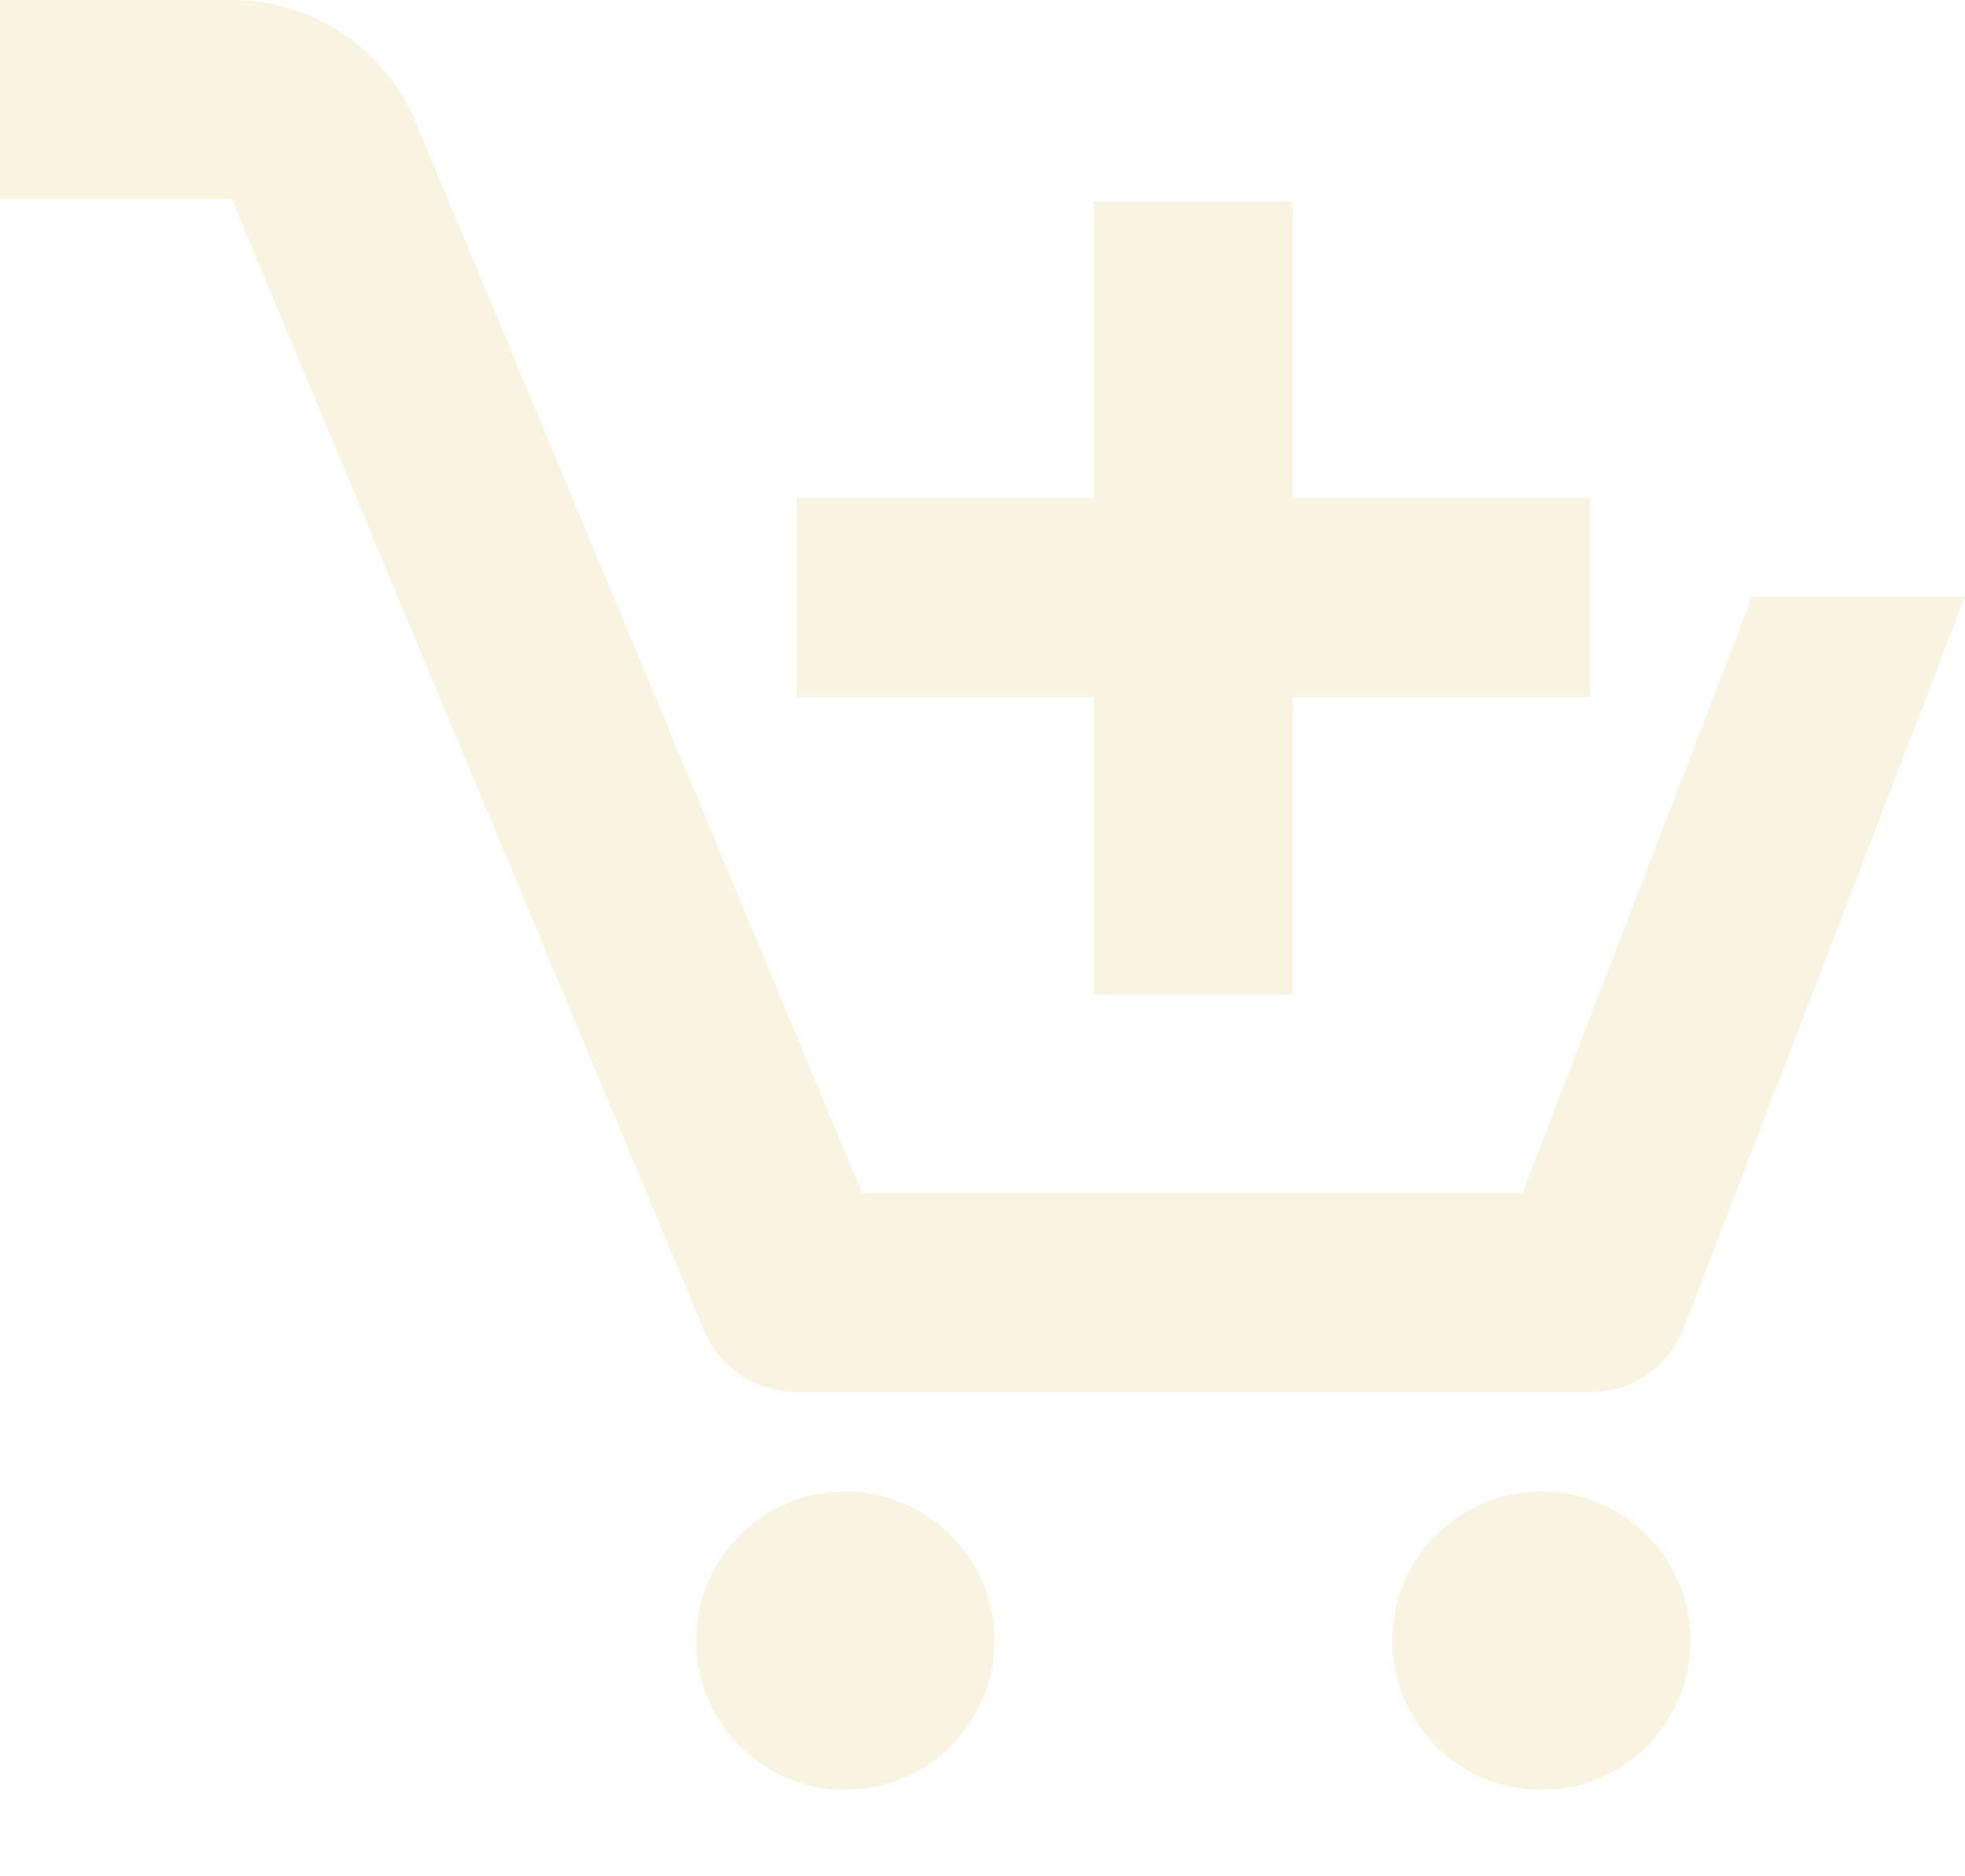
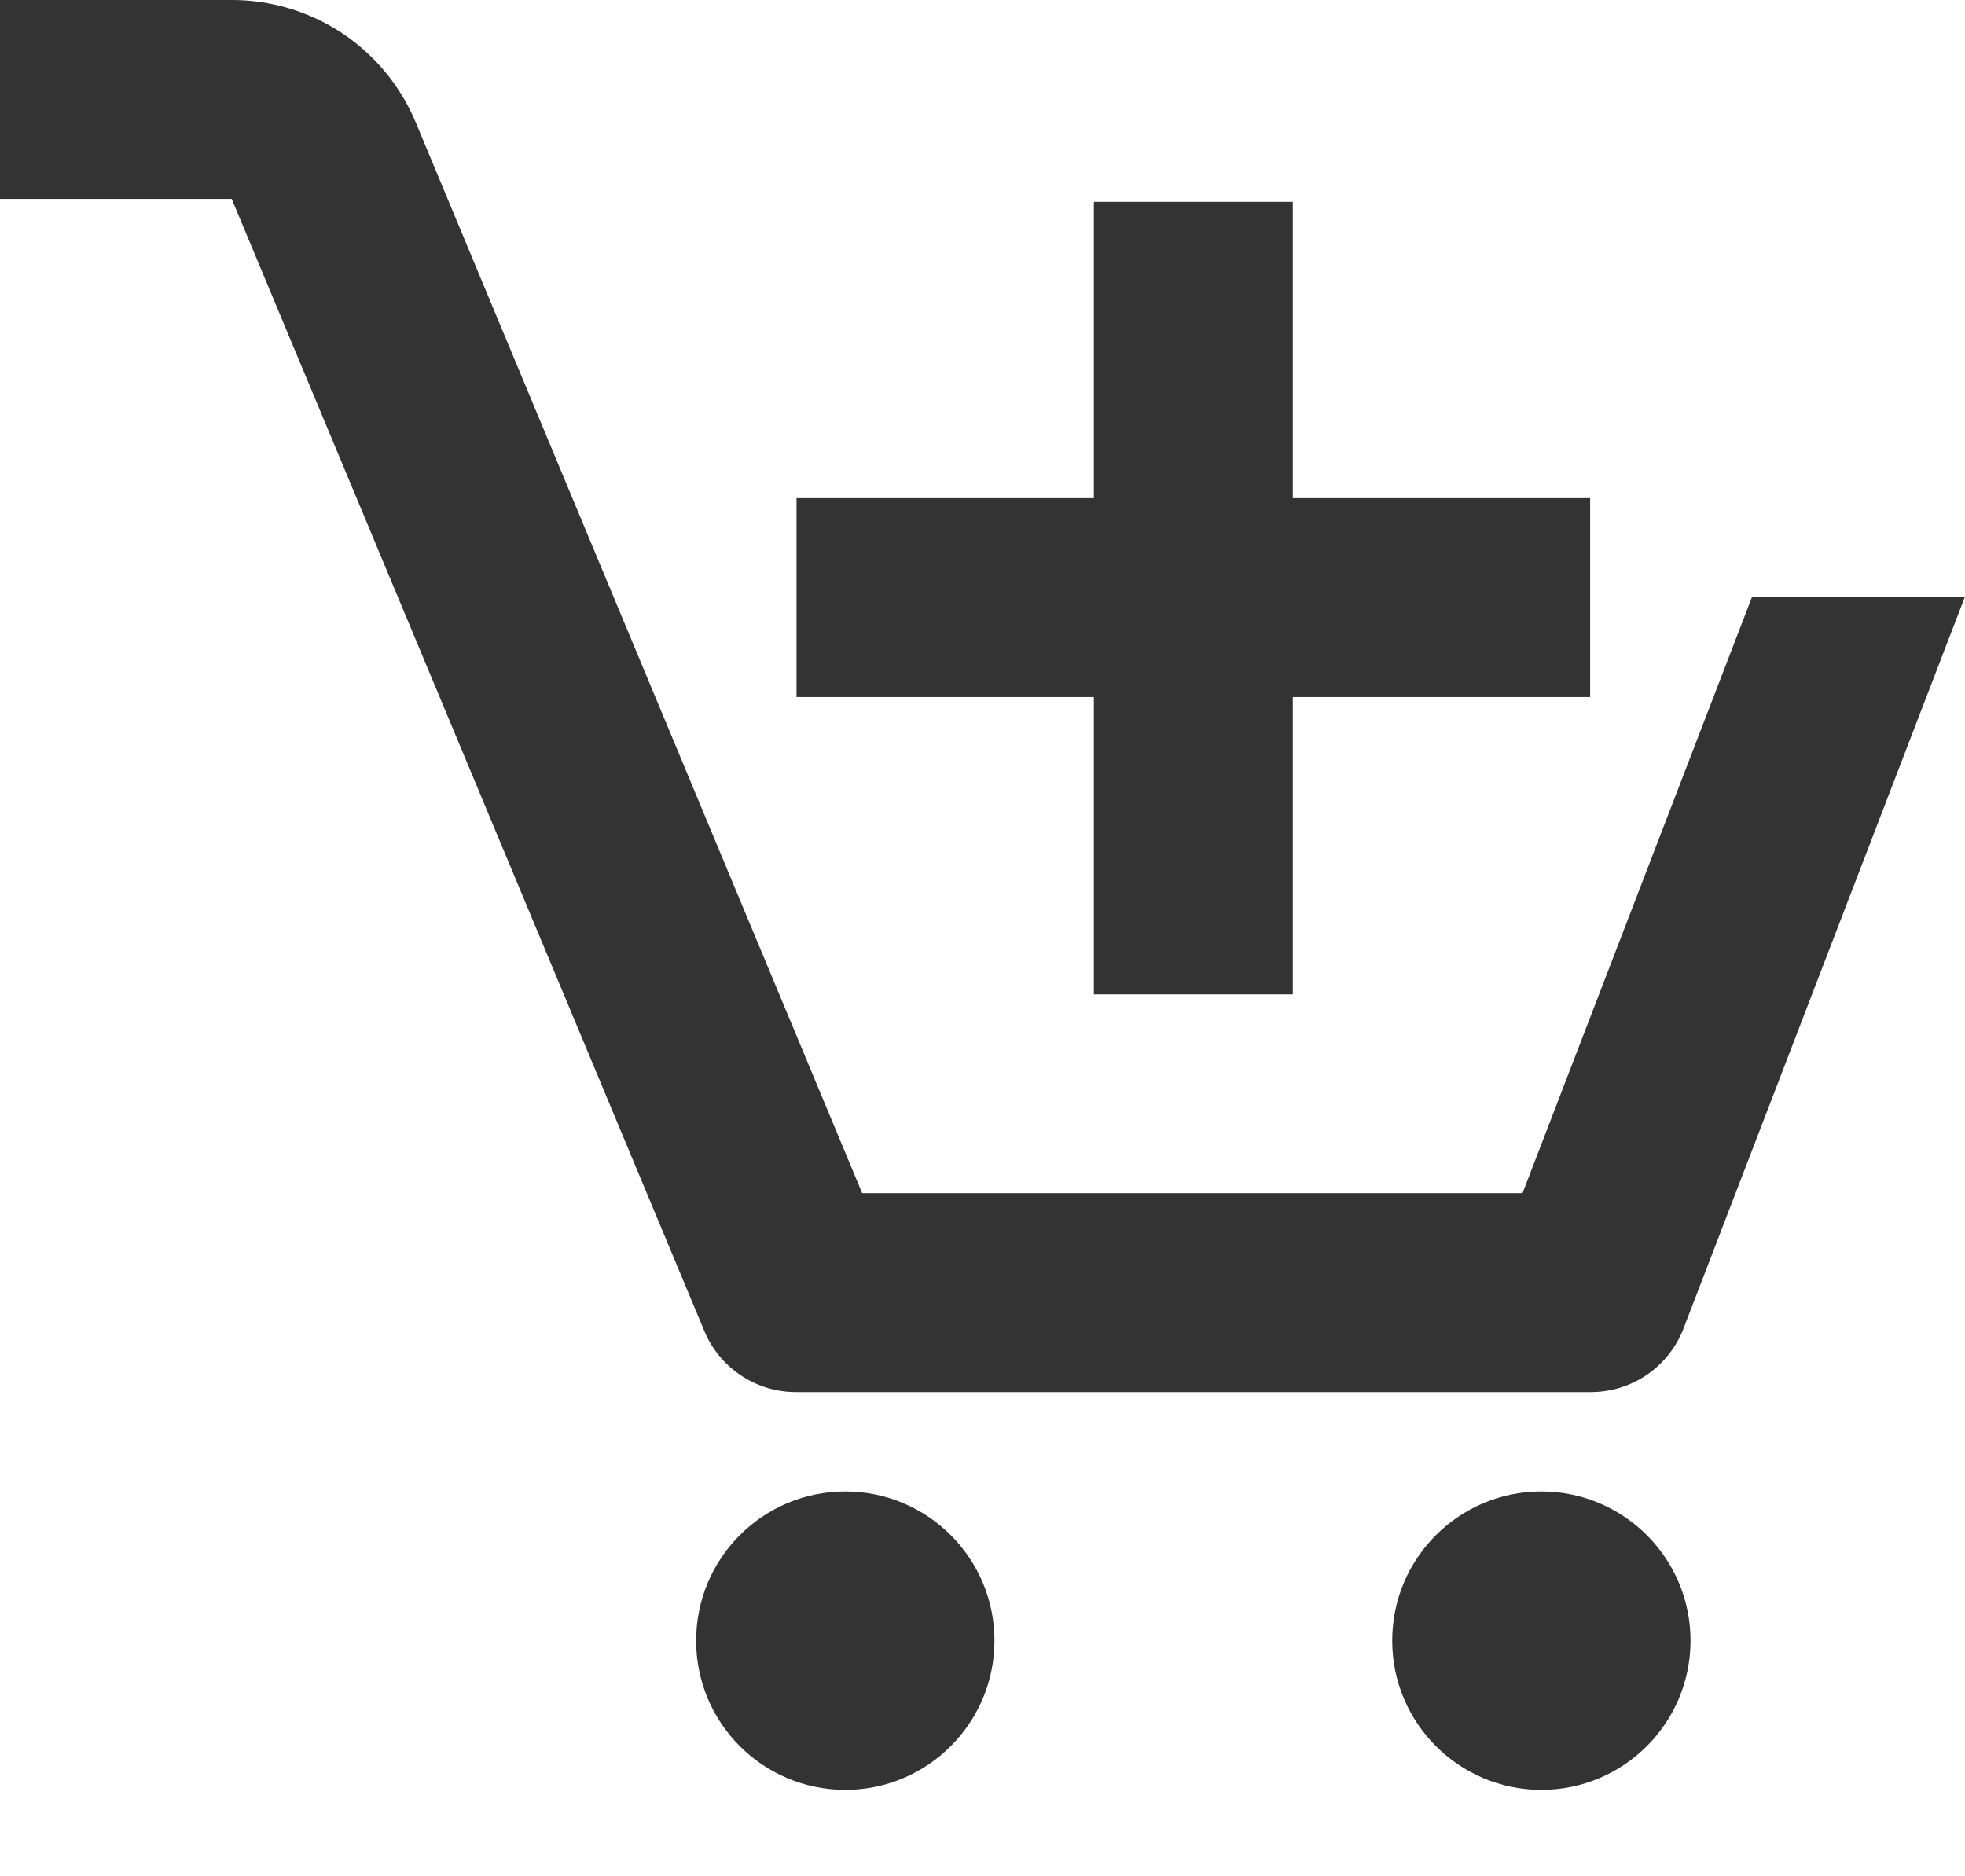
<svg xmlns="http://www.w3.org/2000/svg" width="22" height="21" viewBox="0 0 22 21" fill="none">
-   <path d="M9.464 20.041C10.386 20.041 11.134 19.293 11.134 18.37C11.134 17.448 10.386 16.7 9.464 16.7C8.541 16.7 7.794 17.448 7.794 18.37C7.794 19.293 8.541 20.041 9.464 20.041Z" fill="#F8F4E1" />
-   <path d="M17.257 20.041C18.179 20.041 18.927 19.293 18.927 18.37C18.927 17.448 18.179 16.7 17.257 16.7C16.335 16.7 15.587 17.448 15.587 18.37C15.587 19.293 16.335 20.041 17.257 20.041Z" fill="#F8F4E1" />
-   <path d="M12.247 11.134H14.474V7.805H17.803V5.578H14.474V2.26H12.247V5.578H8.918V7.805H12.247V11.134Z" fill="#F8F4E1" />
-   <path d="M8.907 15.587H17.814C18.038 15.586 18.257 15.518 18.442 15.391C18.626 15.264 18.768 15.084 18.849 14.874L22 6.68H19.617L17.046 13.36H9.653L4.654 1.369C4.484 0.963 4.198 0.616 3.832 0.372C3.465 0.129 3.034 -0.001 2.594 4.83073e-06H0V2.227H2.594L7.883 14.897C7.966 15.1 8.108 15.274 8.29 15.397C8.473 15.52 8.687 15.586 8.907 15.587Z" fill="#F8F4E1" />
+   <path d="M9.464 20.041C10.386 20.041 11.134 19.293 11.134 18.37C11.134 17.448 10.386 16.7 9.464 16.7C8.541 16.7 7.794 17.448 7.794 18.37C7.794 19.293 8.541 20.041 9.464 20.041Z" fill="#333" />
+   <path d="M17.257 20.041C18.179 20.041 18.927 19.293 18.927 18.37C18.927 17.448 18.179 16.7 17.257 16.7C16.335 16.7 15.587 17.448 15.587 18.37C15.587 19.293 16.335 20.041 17.257 20.041Z" fill="#333" />
+   <path d="M12.247 11.134H14.474V7.805H17.803V5.578H14.474V2.26H12.247V5.578H8.918V7.805H12.247V11.134Z" fill="#333" />
+   <path d="M8.907 15.587H17.814C18.038 15.586 18.257 15.518 18.442 15.391C18.626 15.264 18.768 15.084 18.849 14.874L22 6.68H19.617L17.046 13.36H9.653L4.654 1.369C4.484 0.963 4.198 0.616 3.832 0.372C3.465 0.129 3.034 -0.001 2.594 4.83073e-06H0V2.227H2.594L7.883 14.897C7.966 15.1 8.108 15.274 8.29 15.397C8.473 15.52 8.687 15.586 8.907 15.587Z" fill="#333" />
</svg>
